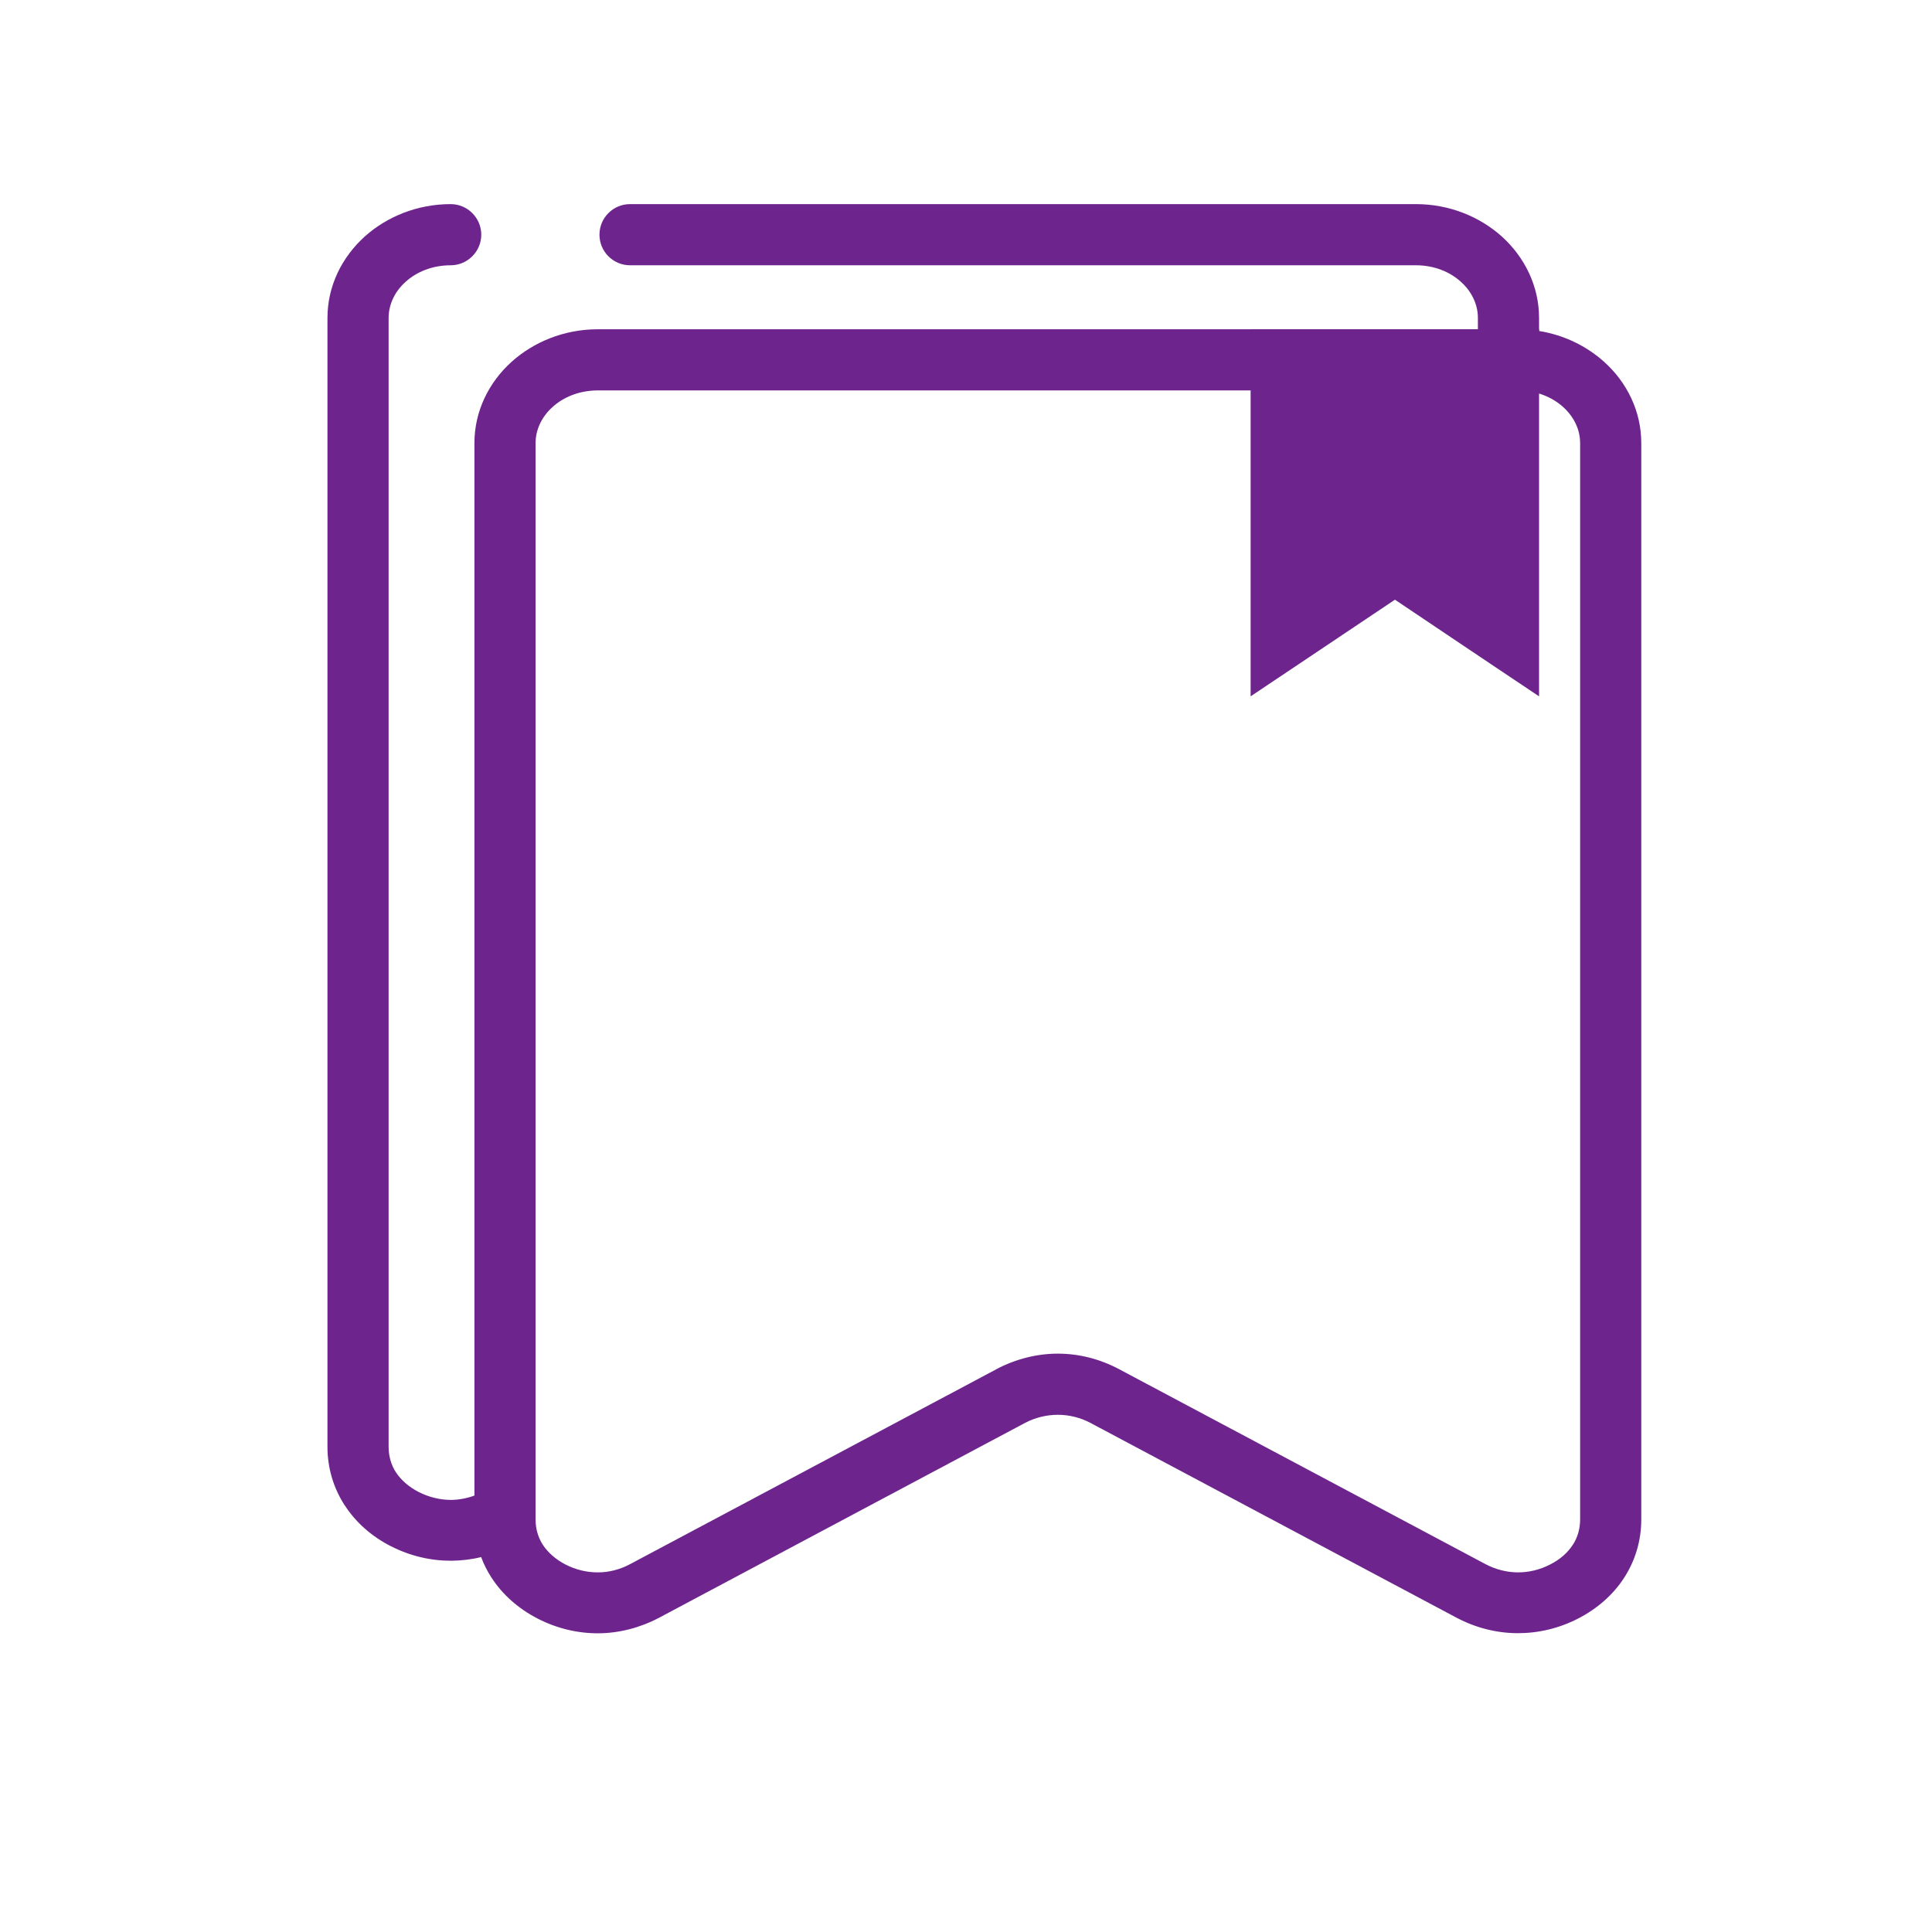
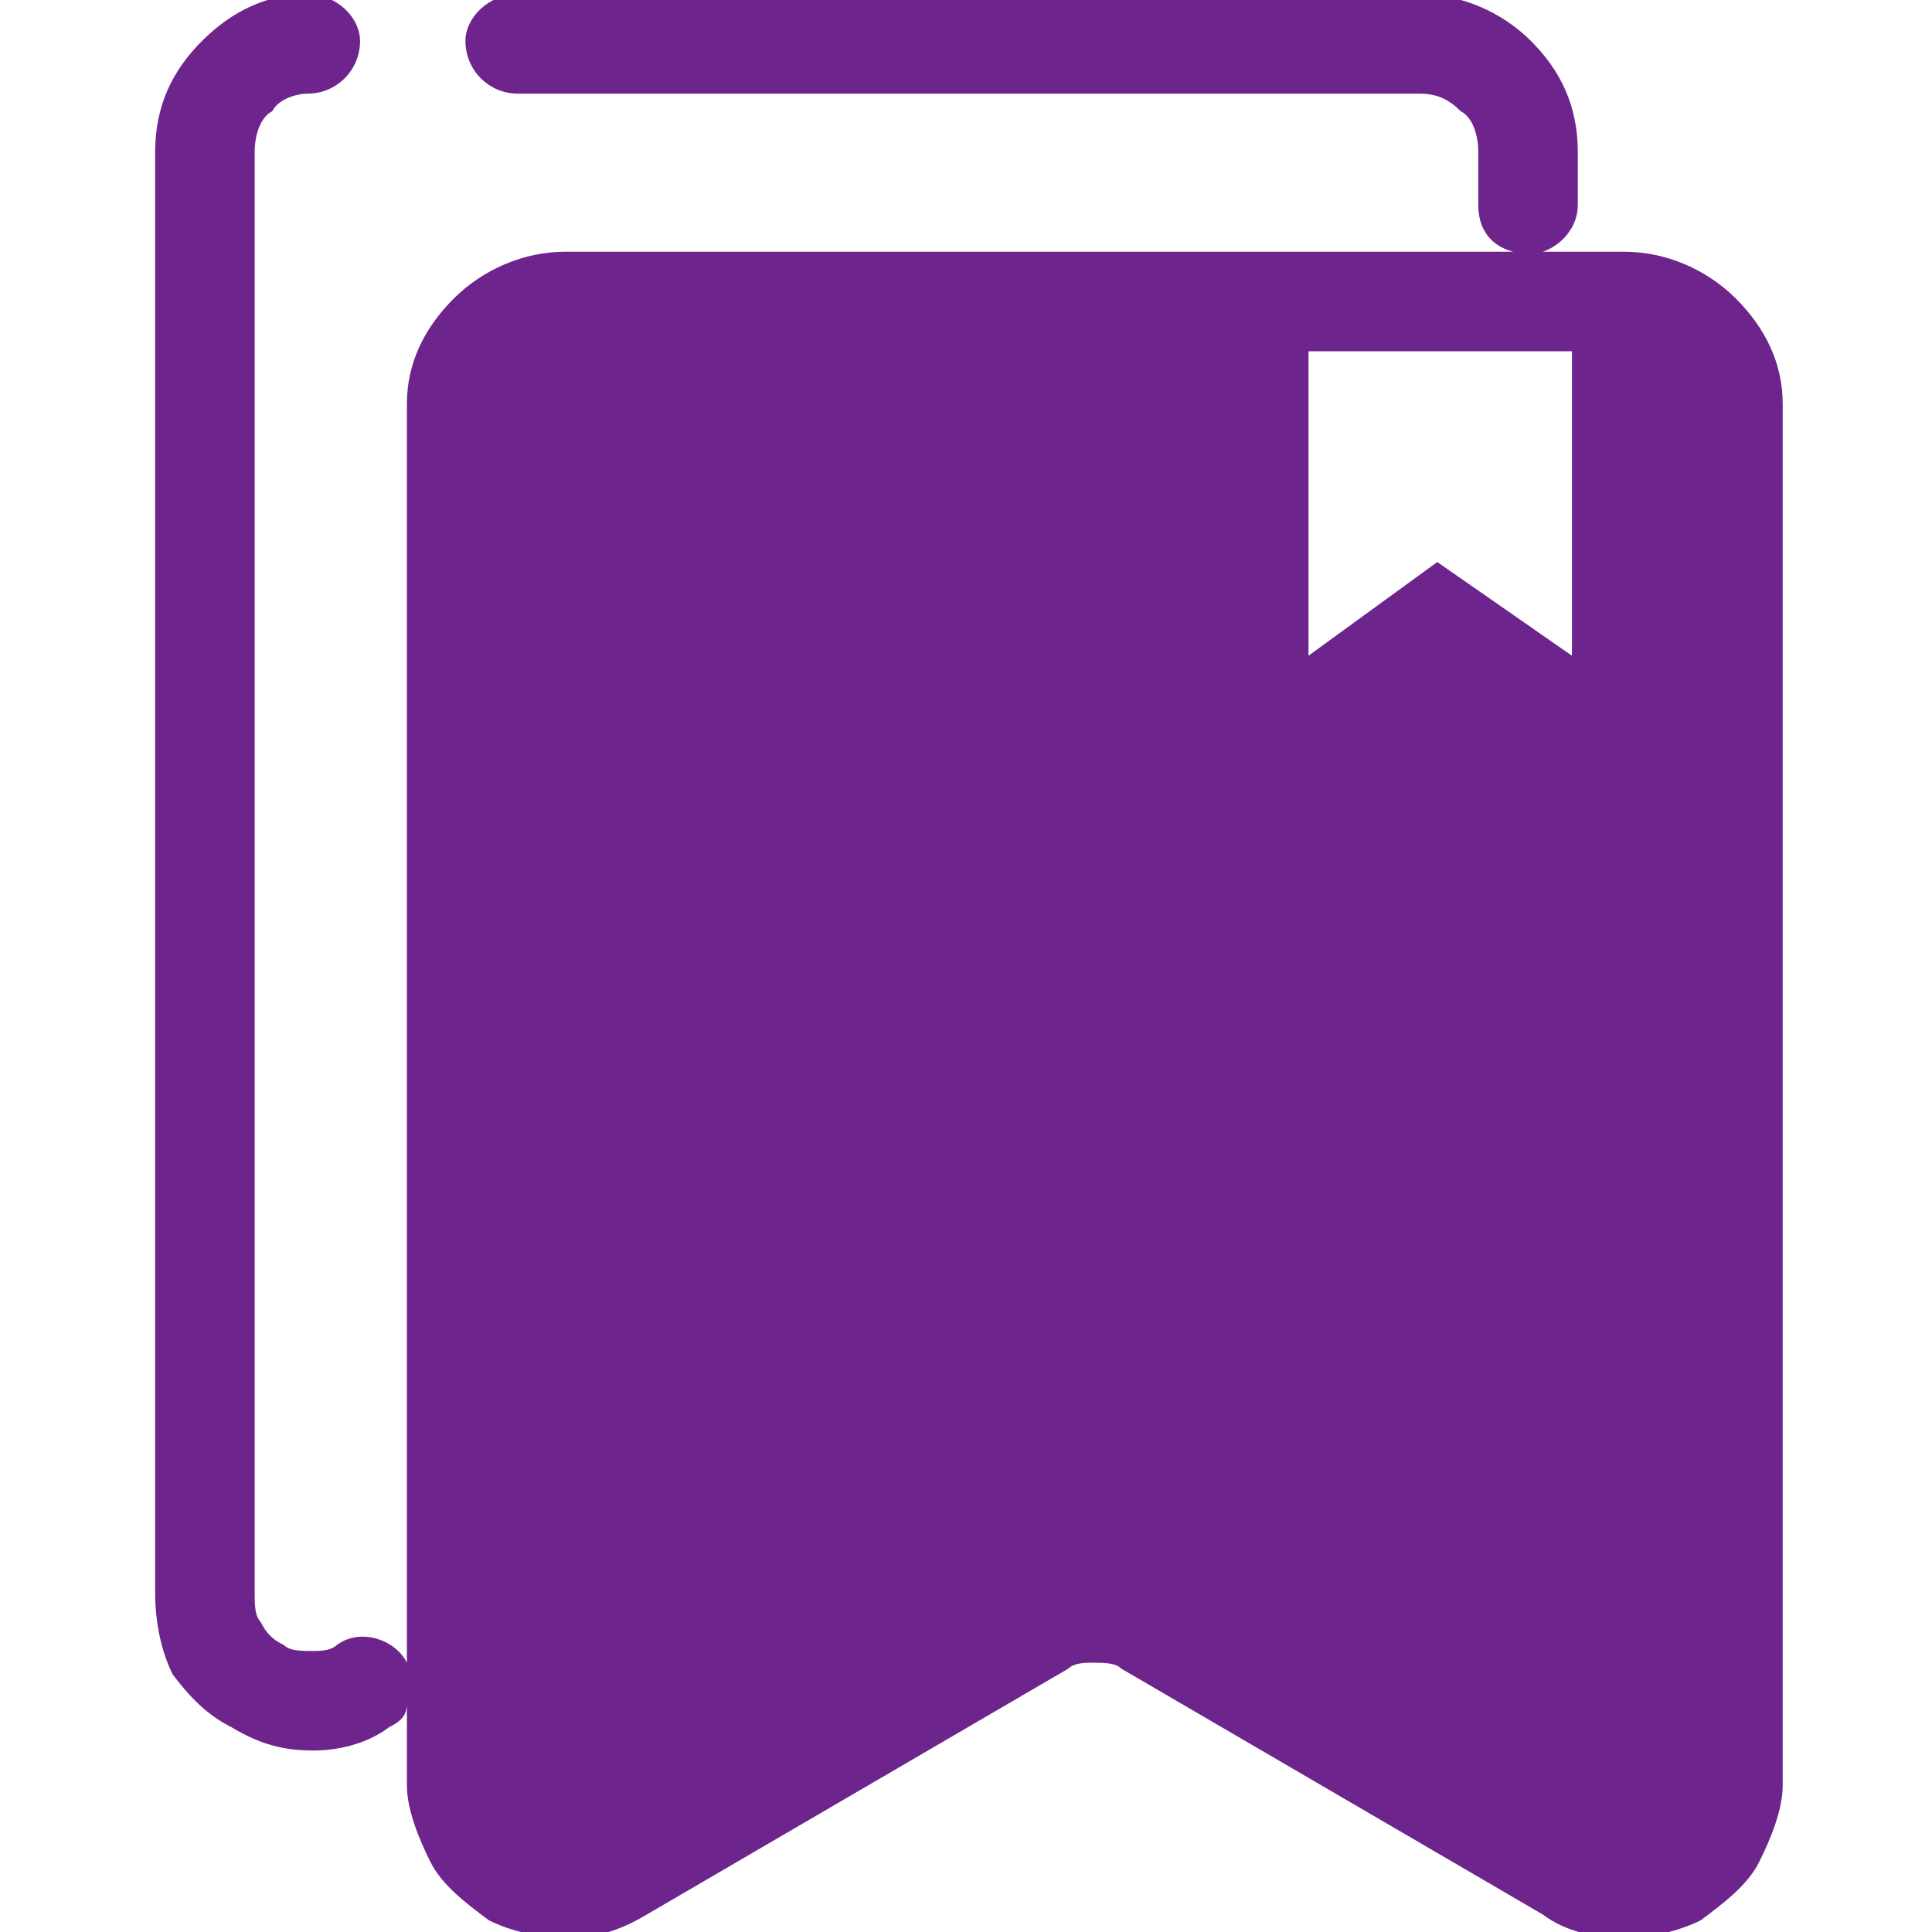
- <svg xmlns="http://www.w3.org/2000/svg" xml:space="preserve" width="26" height="26" version="1.1" style="shape-rendering:geometricPrecision; text-rendering:geometricPrecision; image-rendering:optimizeQuality; fill-rule:evenodd; clip-rule:evenodd" viewBox="0 0 16933 16933">
-   <defs>
-     <style type="text/css">
-    
-     .fil0 {fill:#6E248D;fill-rule:nonzero}
-    
-   </style>
-   </defs>
-   <g id="Layer_x0020_1">
-     <path class="fil0" d="M5522 2325c-148,0 -268,-120 -268,-268 0,-148 120,-268 268,-268l6888 0c292,0 557,109 752,283 201,182 327,435 327,715l0 114c219,35 416,132 569,269 202,181 327,435 327,714l0 9432c0,186 -52,360 -150,512 -95,147 -233,270 -406,359 -168,86 -350,128 -531,127 -182,-1 -364,-47 -531,-135l-3208 -1707c-90,-48 -189,-72 -287,-72 -99,0 -199,24 -290,72l0 0 -3206 1707c-167,88 -350,135 -531,136 -181,1 -363,-42 -531,-128 -173,-89 -310,-212 -405,-358l-1 -1c-37,-58 -68,-118 -91,-181 -85,21 -172,31 -259,32l-1 0c-181,1 -362,-41 -530,-127l-1 0c-172,-88 -309,-211 -404,-358l-2 -2c-97,-151 -150,-325 -150,-512l0 -9893c0,-280 126,-533 328,-715 194,-174 461,-283 752,-283 147,0 268,120 268,268 0,148 -121,268 -268,268 -156,0 -296,55 -395,145 -92,82 -149,195 -149,317l0 9893c0,83 22,159 64,224 45,68 113,128 200,173l0 0c91,46 189,69 284,69l1 0c68,-1 137,-14 203,-38l0 -9224c0,-280 126,-533 327,-714 193,-173 457,-282 745,-284l7 0 7 0 7709 0 0 -99c0,-122 -57,-235 -149,-317 -99,-90 -238,-145 -394,-145l-6888 0zm7706 1097l-7 0 -7 0 -7970 0 -7 0 -7 0c-153,2 -290,57 -387,145 -92,83 -149,195 -149,317l0 9432c0,83 22,159 64,224 45,68 113,128 198,172 92,47 190,70 287,69 94,0 192,-25 281,-73l3208 -1707 1 -1c171,-90 356,-136 539,-136 183,0 367,46 538,137l3208 1707c90,48 187,72 282,73 97,1 195,-22 286,-69 87,-44 155,-104 199,-173l1 -1c41,-63 63,-139 63,-222l0 -9432c0,-122 -57,-234 -149,-317 -99,-89 -239,-145 -394,-145l-78 0z" />
-     <polygon class="fil0" points="11229,2886 13221,2886 13489,2886 13489,3154 13489,5602 13489,6103 13072,5824 12226,5256 11378,5824 10961,6103 10961,5602 10961,3154 10961,2886 " />
-   </g>
+ <svg xmlns="http://www.w3.org/2000/svg" xml:space="preserve" width="25" height="25" version="1.0" style="shape-rendering:geometricPrecision;text-rendering:geometricPrecision;image-rendering:optimizeQuality;fill-rule:evenodd;clip-rule:evenodd" viewBox="0 0 279 330">
+   <path d="M71 51h181c10 0 18 8 18 18v236c0 6-3 12-9 15-6 4-13 4-18 0l-72-42c-6-4-13-4-19 0l-72 42c-5 4-12 4-18 0-6-3-9-9-9-15V69c0-10 8-18 18-18" style="fill:none" />
+   <path d="M243 60v52l-23-16-22 16V60h45zM63 16c-5 0-9-4-9-9 0-4 4-8 9-8h154c7 0 14 3 19 8s8 11 8 19v9c0 4-3 7-6 8h14c7 0 14 3 19 8s8 11 8 18v236c0 4-2 9-4 13s-6 7-10 10c-4 2-9 3-13 3-5 0-10-1-14-4l-72-42c-1-1-3-1-5-1-1 0-3 0-4 1l-72 42c-5 3-9 4-14 4-4 0-9-1-13-3-4-3-8-6-10-10s-4-9-4-13v-14c0 2-1 3-3 4-4 3-9 4-13 4-5 0-9-1-14-4-4-2-7-5-10-9-2-4-3-9-3-14V26c0-8 3-14 8-19s11-8 18-8c5 0 9 4 9 8 0 5-4 9-9 9-2 0-5 1-6 3-2 1-3 4-3 7v246c0 2 0 4 1 5 1 2 2 3 4 4 1 1 3 1 5 1 1 0 3 0 4-1 4-3 10-1 12 3V69c0-7 3-13 8-18s12-8 19-8h162c-4-1-6-4-6-8v-9c0-3-1-6-3-7-2-2-4-3-7-3H63z" style="fill:#6e248d" />
</svg>
